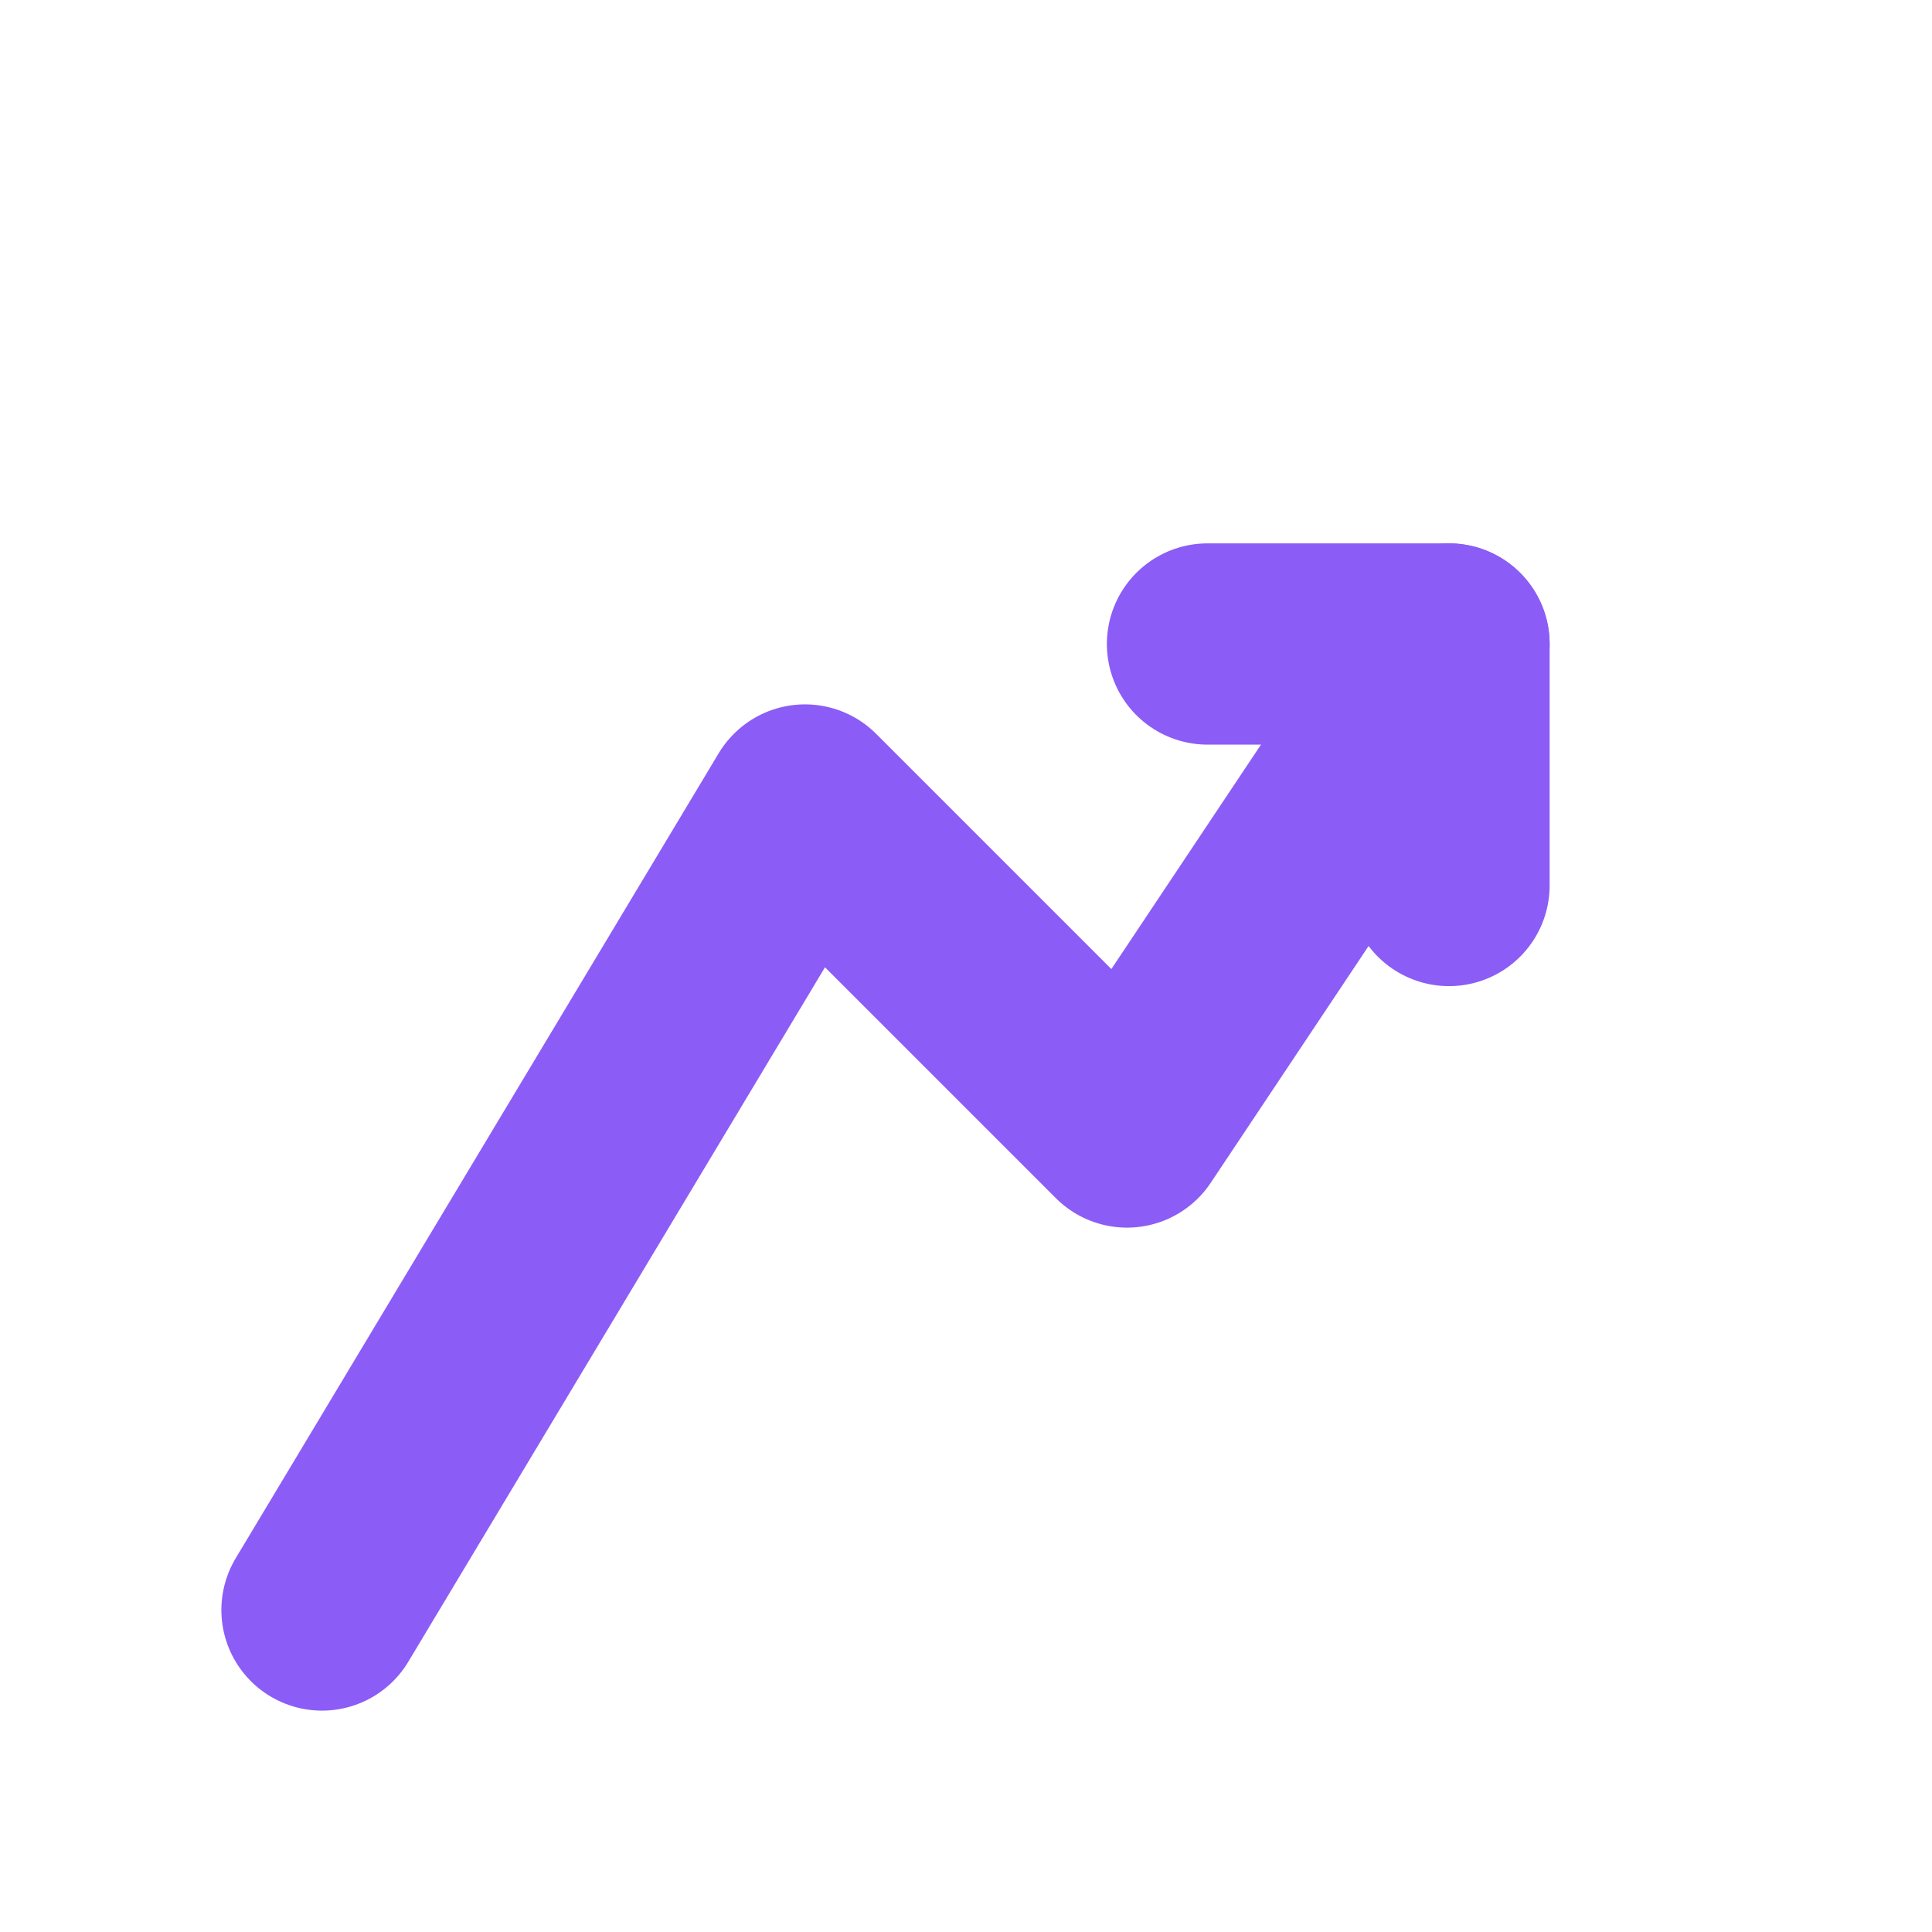
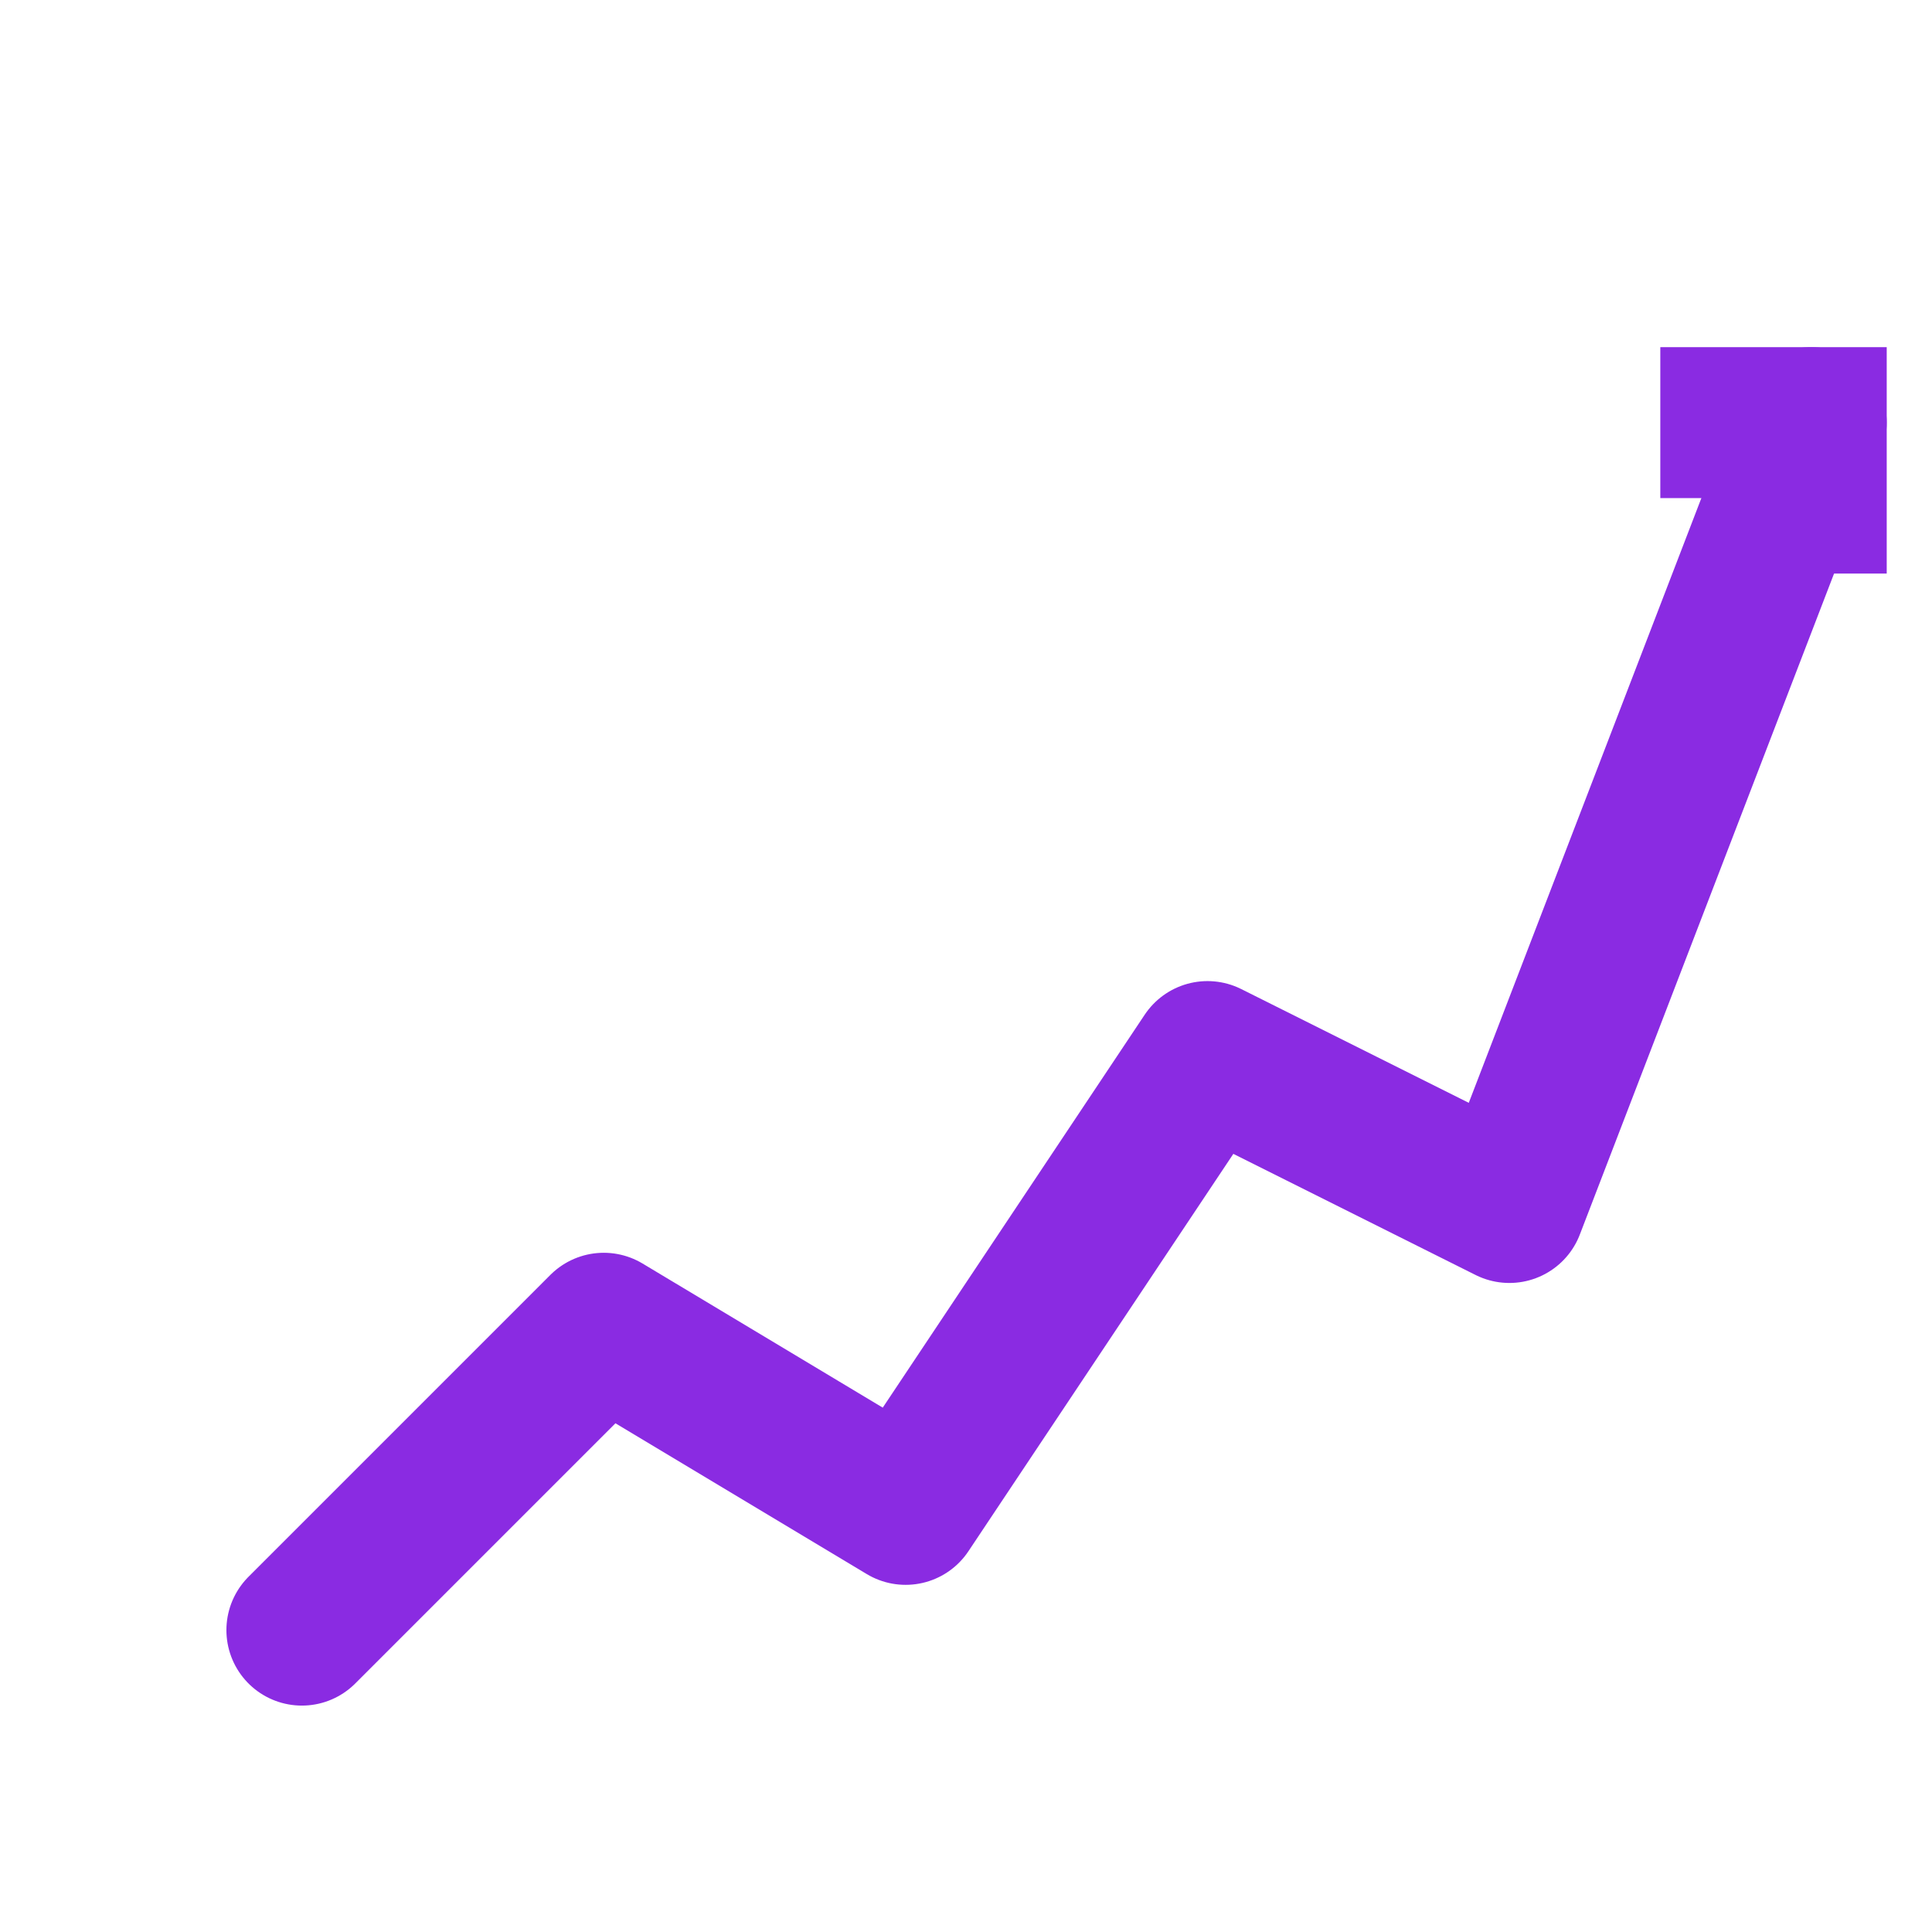
- <svg xmlns="http://www.w3.org/2000/svg" width="24" height="24" viewBox="0 0 24 24" fill="none">
-   <path d="M4 20L10 10L14 14L18 8" stroke="#8B5CF6" stroke-width="2.5" stroke-linecap="round" stroke-linejoin="round" />
-   <path d="M15 8L18 8L18 11" stroke="#8B5CF6" stroke-width="2.5" stroke-linecap="round" stroke-linejoin="round" />
+ <svg xmlns="http://www.w3.org/2000/svg" width="64" height="64" viewBox="0 0 64 64" fill="none">
+   <path d="M10 54L20 44L30 50L40 35L50 40L60 14" stroke="#8A2BE2" stroke-width="5" stroke-linecap="round" stroke-linejoin="round" />
+   <path d="M55 14L60 14L60 19" stroke="#8A2BE2" stroke-width="5" fill="none" />
</svg>
